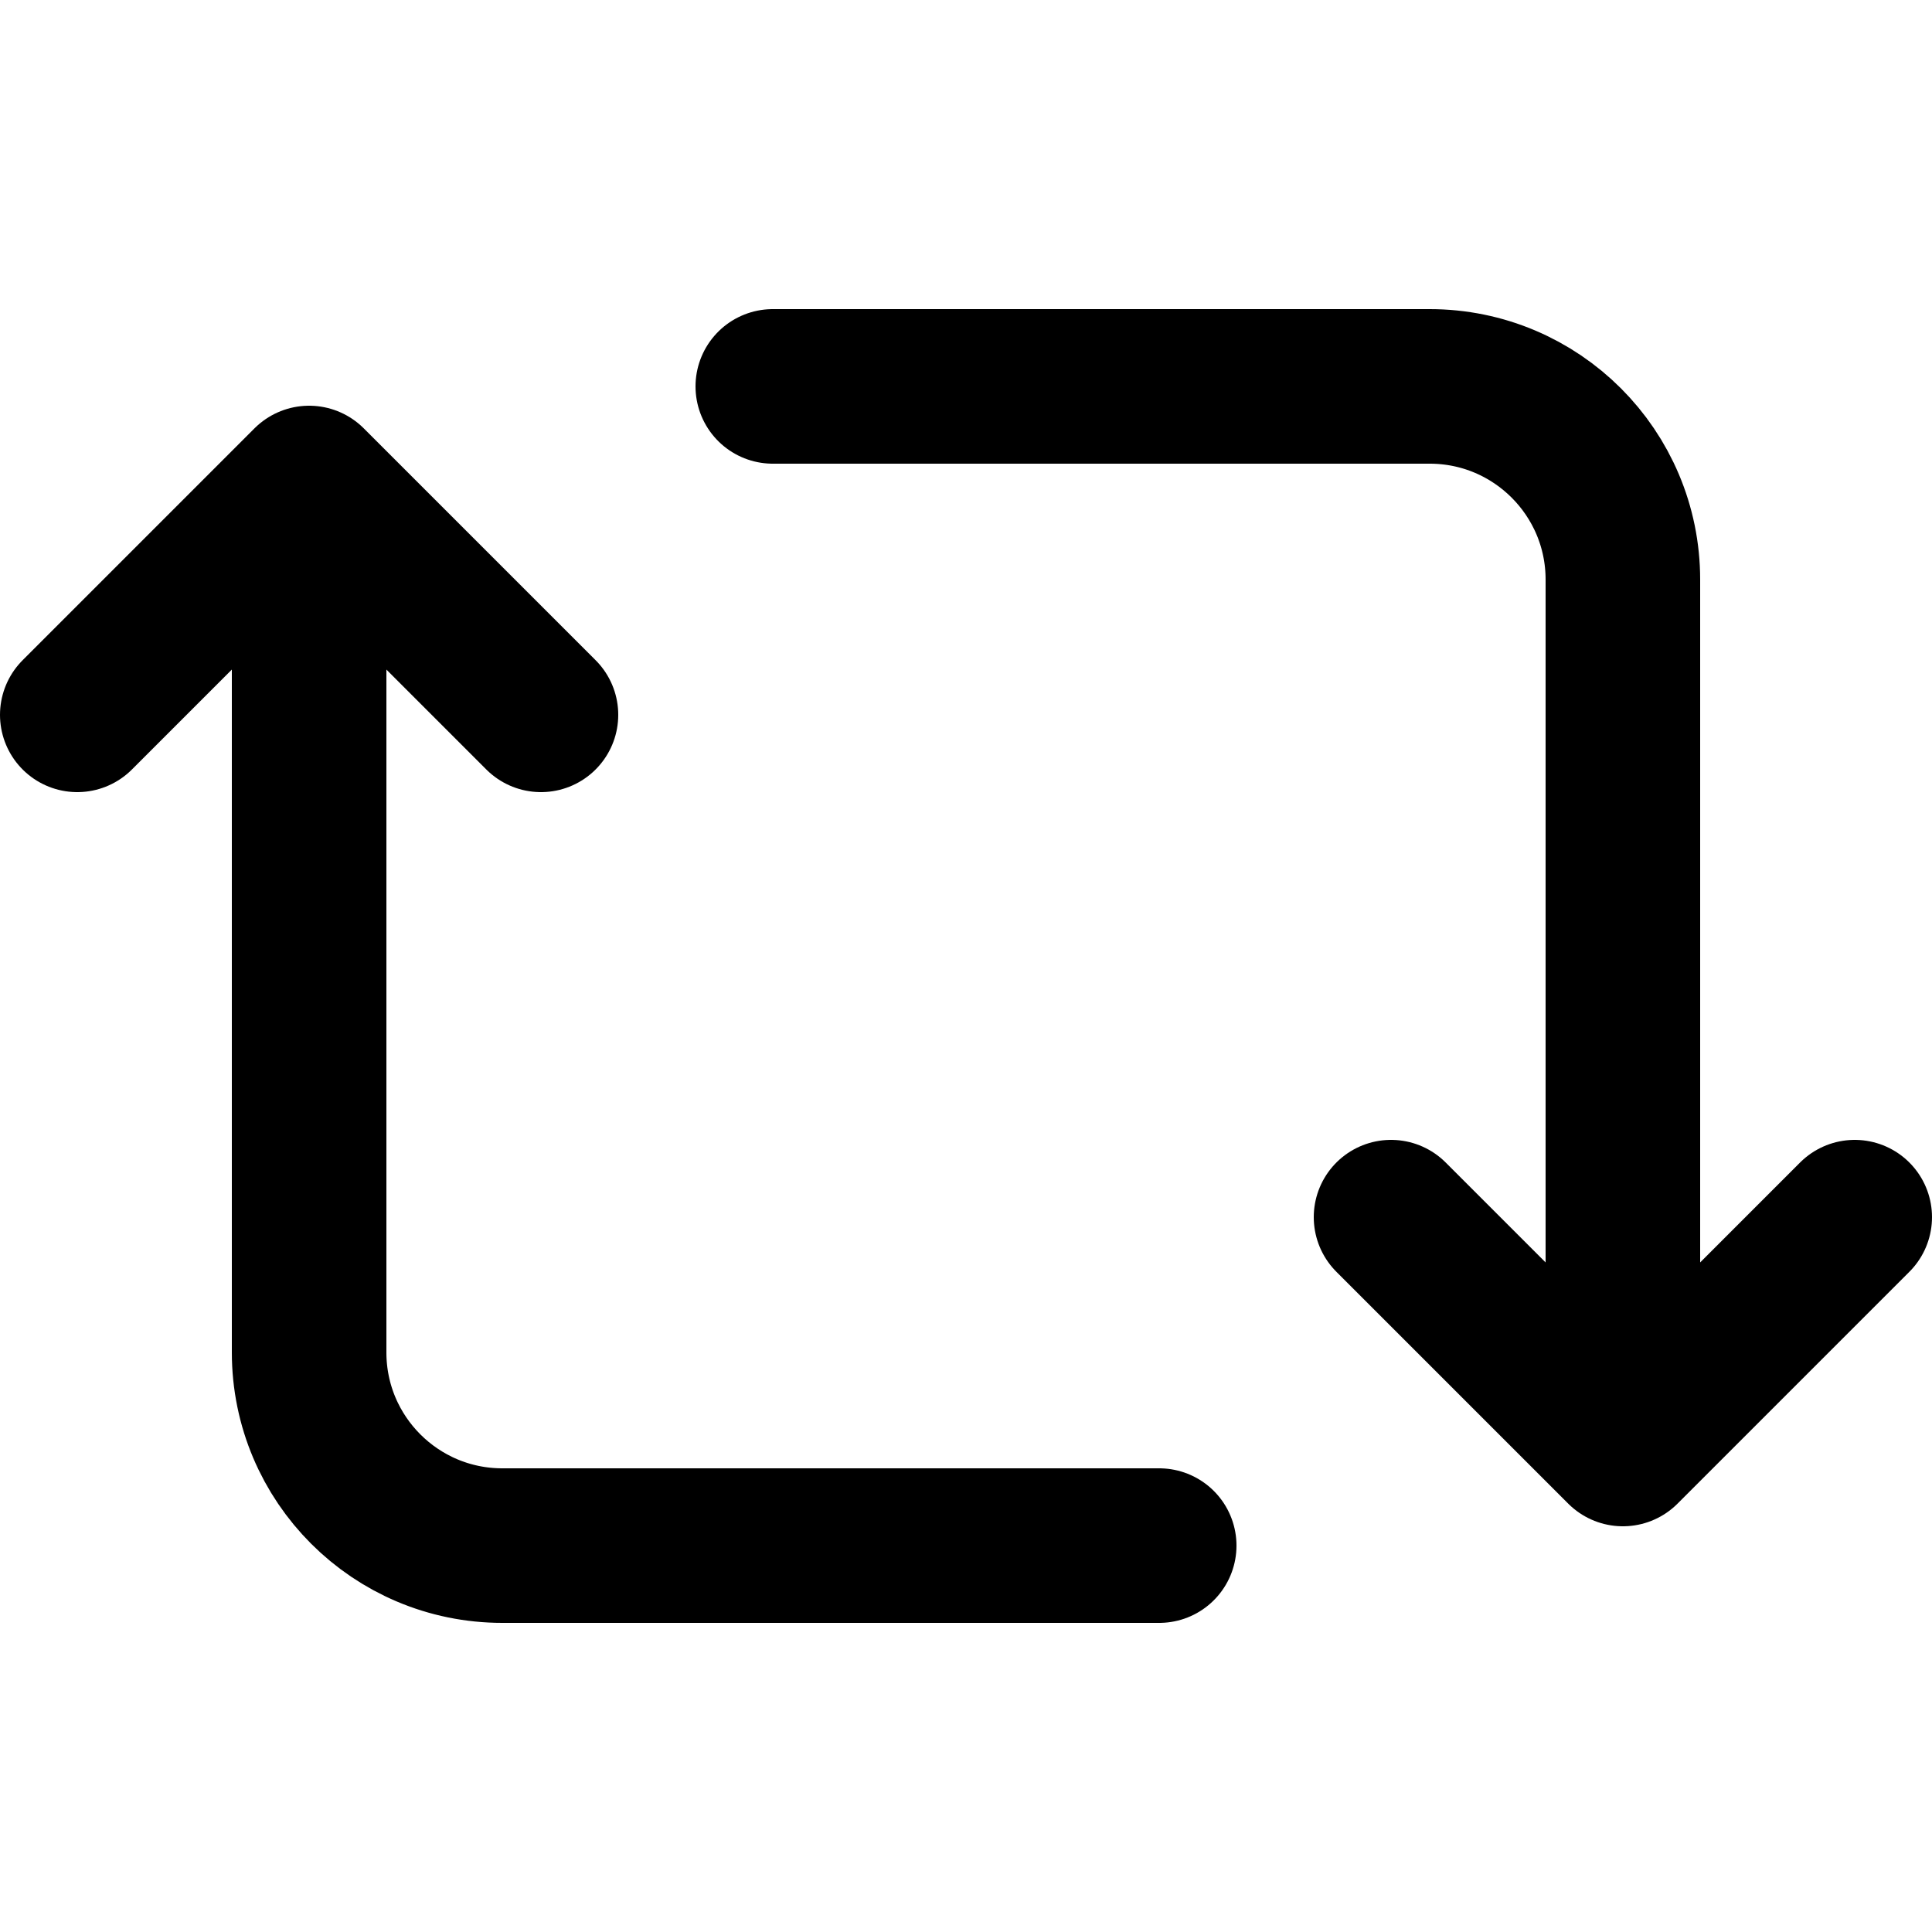
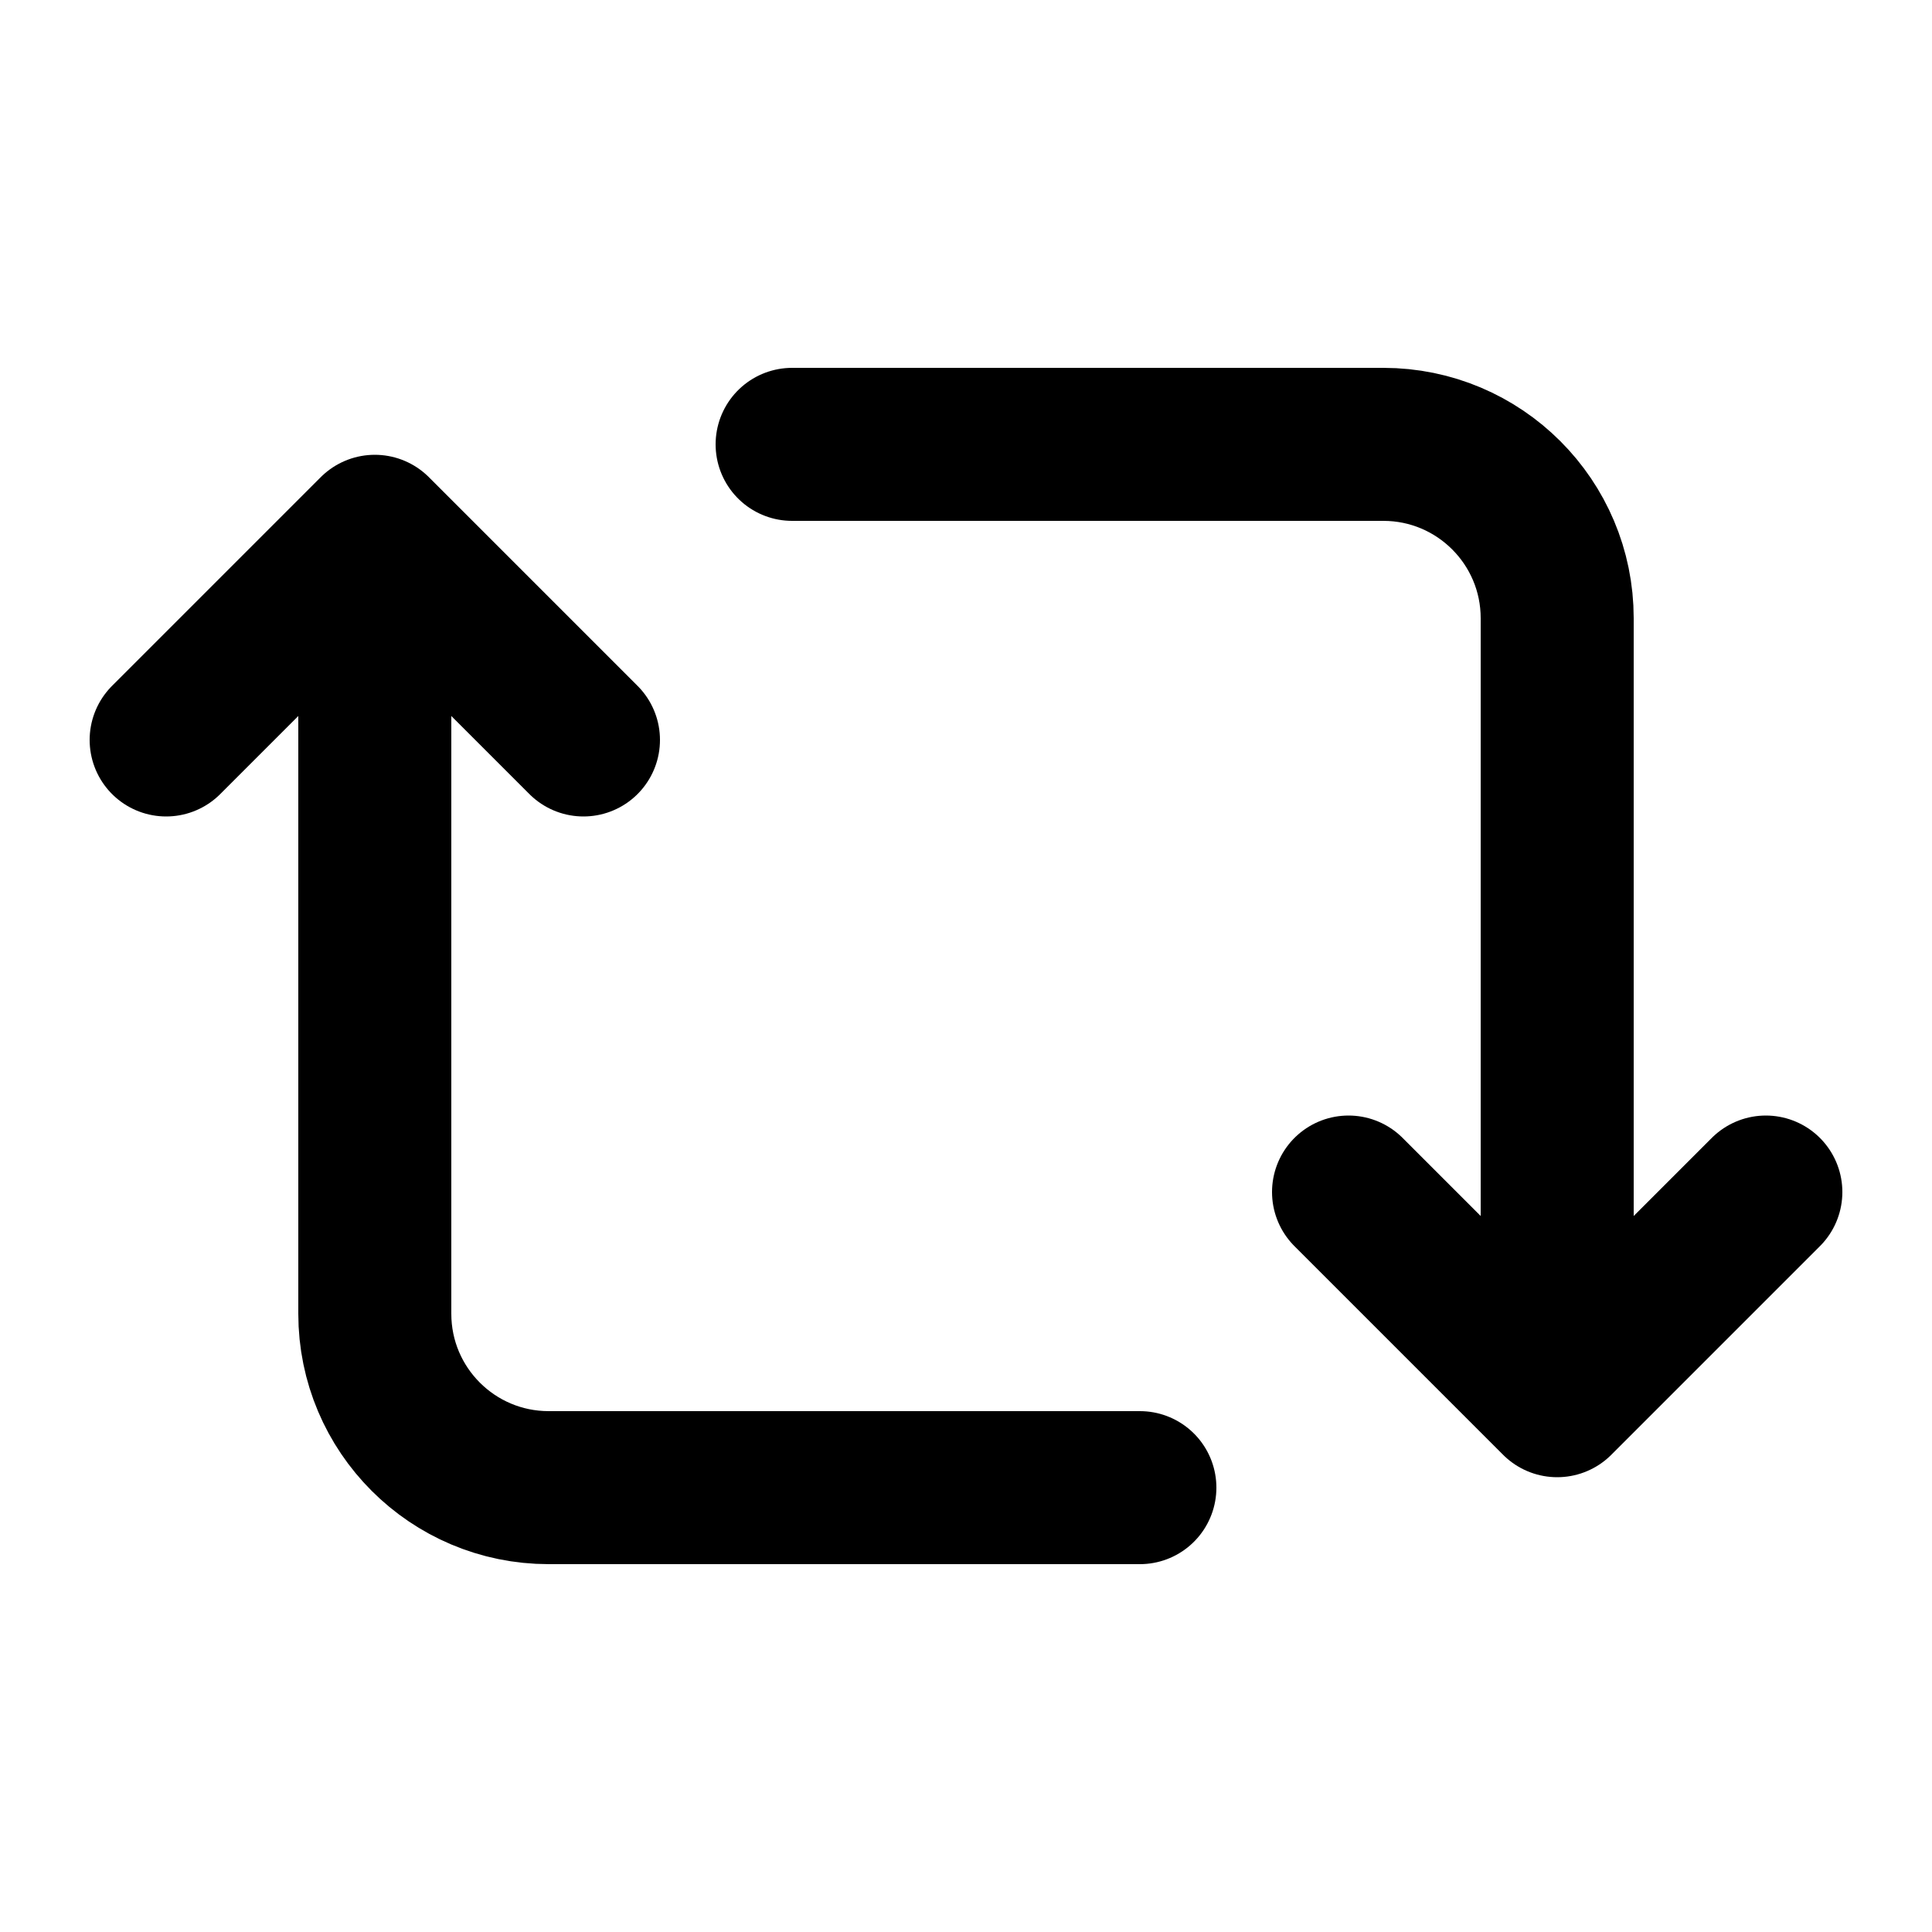
<svg xmlns="http://www.w3.org/2000/svg" viewBox="-50 -50 100 100">
-   <g stroke-width="8" stroke="currentColor" stroke-linejoin="round" stroke-linecap="round" fill="none">
+   <g transform="scale(0.9)" stroke-width="8.8" stroke="currentColor" stroke-linejoin="round" stroke-linecap="round" fill="none">
    <path d="M -10 -30 h 34 a 10 10 0 0 1 10 10 v 45 l 12 -12 m -12 12 l -12 -12" />
    <path transform="rotate(180)" d="M -10 -30 h 34 a 10 10 0 0 1 10 10 v 45 l 12 -12 m -12 12 l -12 -12" />
  </g>
</svg>
